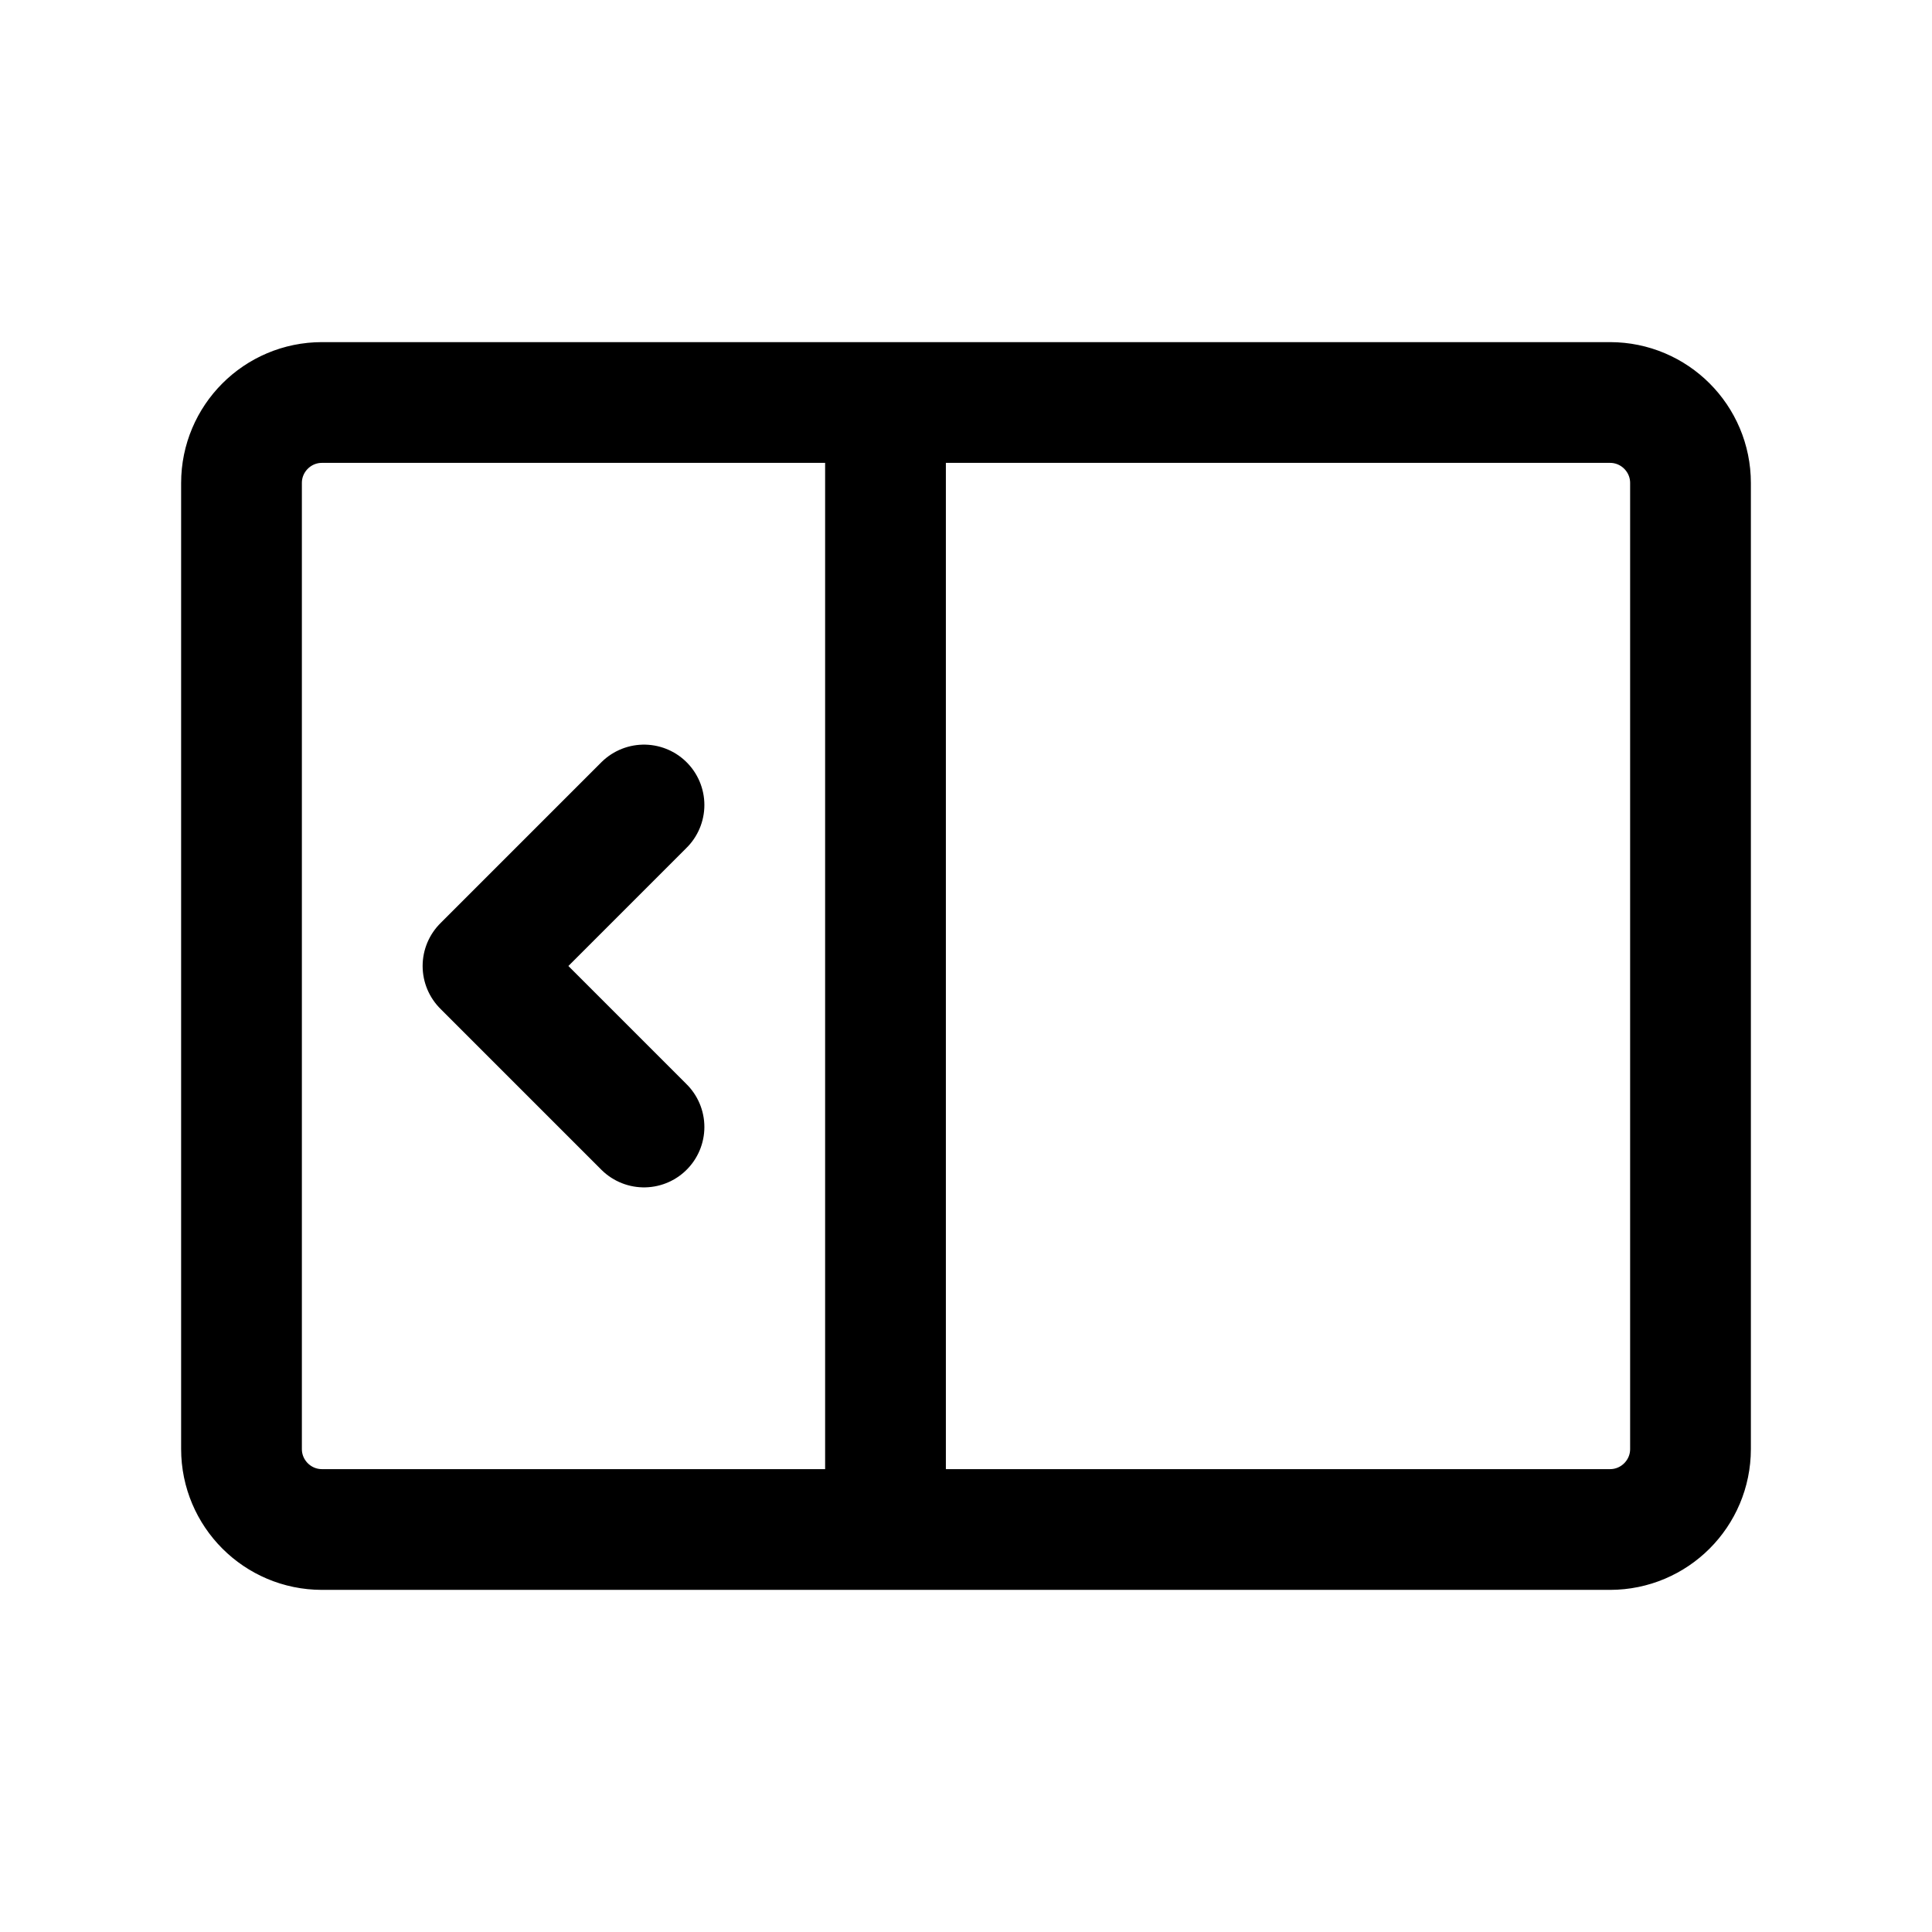
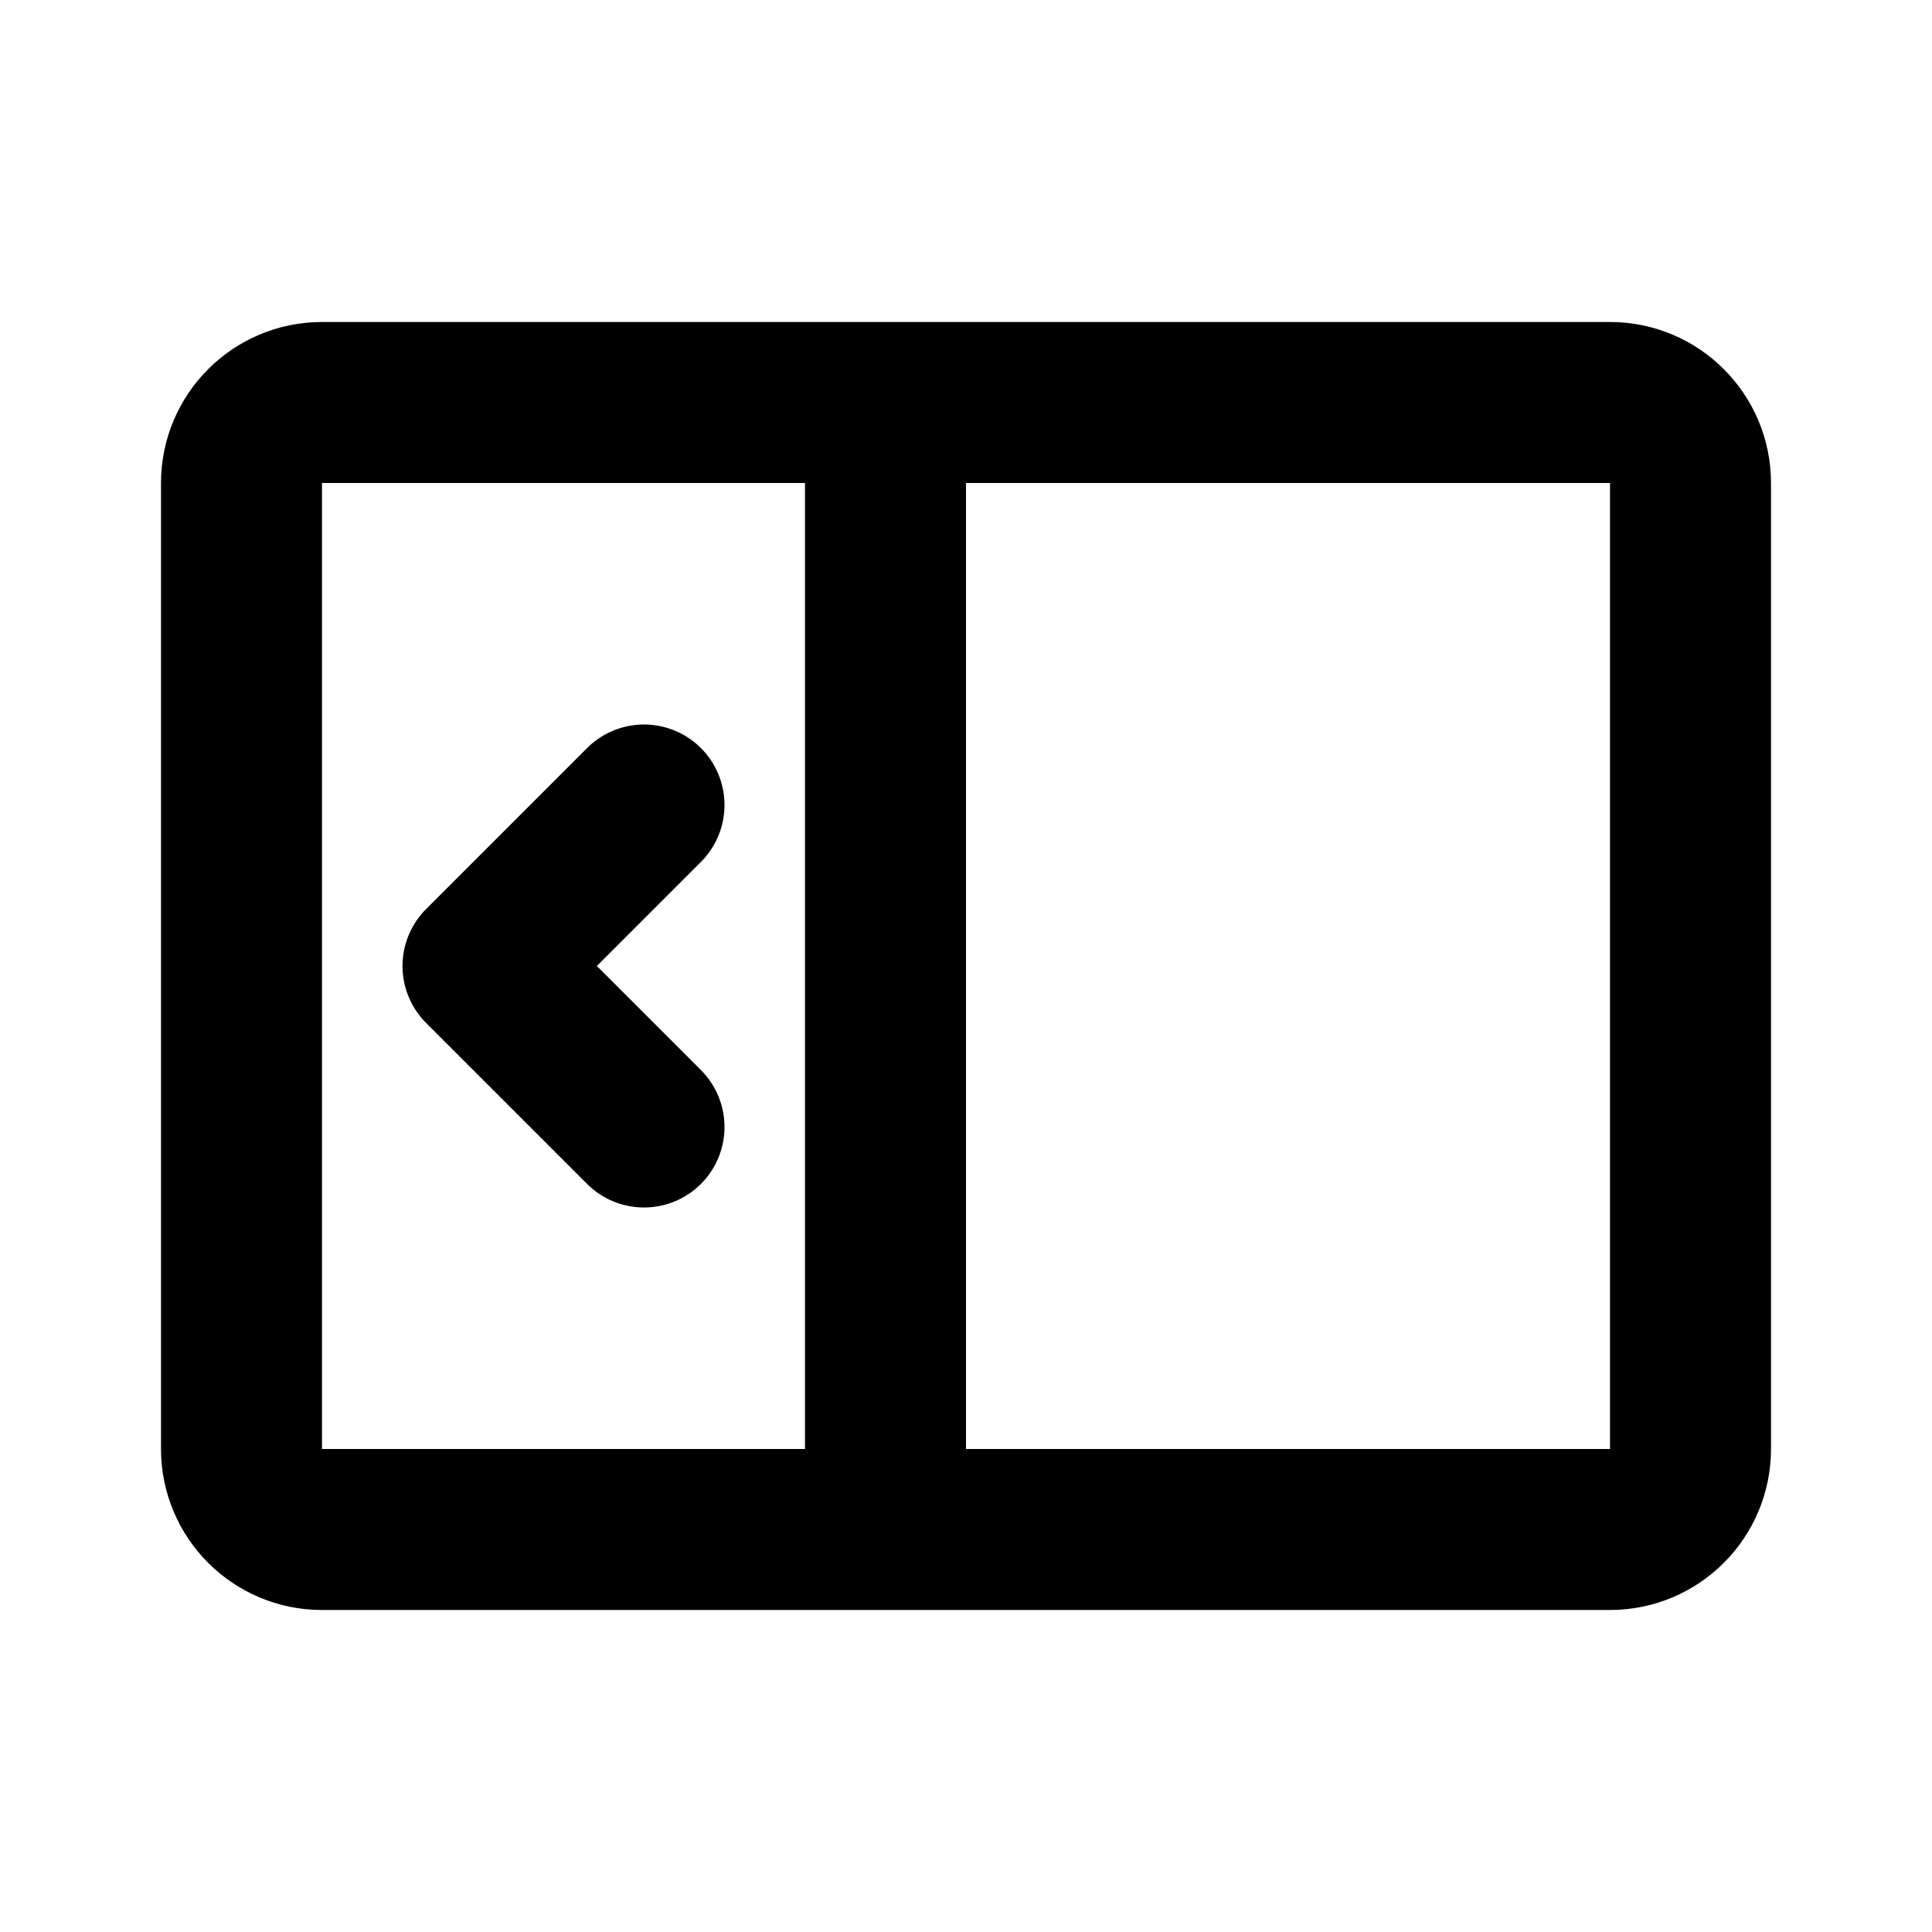
<svg xmlns="http://www.w3.org/2000/svg" aria-hidden="true" width="24" height="24" fill="none" viewBox="0 0 24 24">
-   <path stroke="currentColor" stroke-linecap="round" stroke-linejoin="round" stroke-width="1.5" d="M8 10 6 12l2 2M11 5v14m-7 0h16c.552 0 1-.448 1-1V6c0-.552-.448-1-1-1H4c-.552 0-1 .448-1 1v12c0 .552.448 1 1 1Z" />
+   <path stroke="currentColor" stroke-linecap="round" stroke-linejoin="round" stroke-width="2" d="M8 10 6 12l2 2M11 5v14m-7 0h16c.552 0 1-.448 1-1V6c0-.552-.448-1-1-1H4c-.552 0-1 .448-1 1v12c0 .552.448 1 1 1Z" />
</svg>
